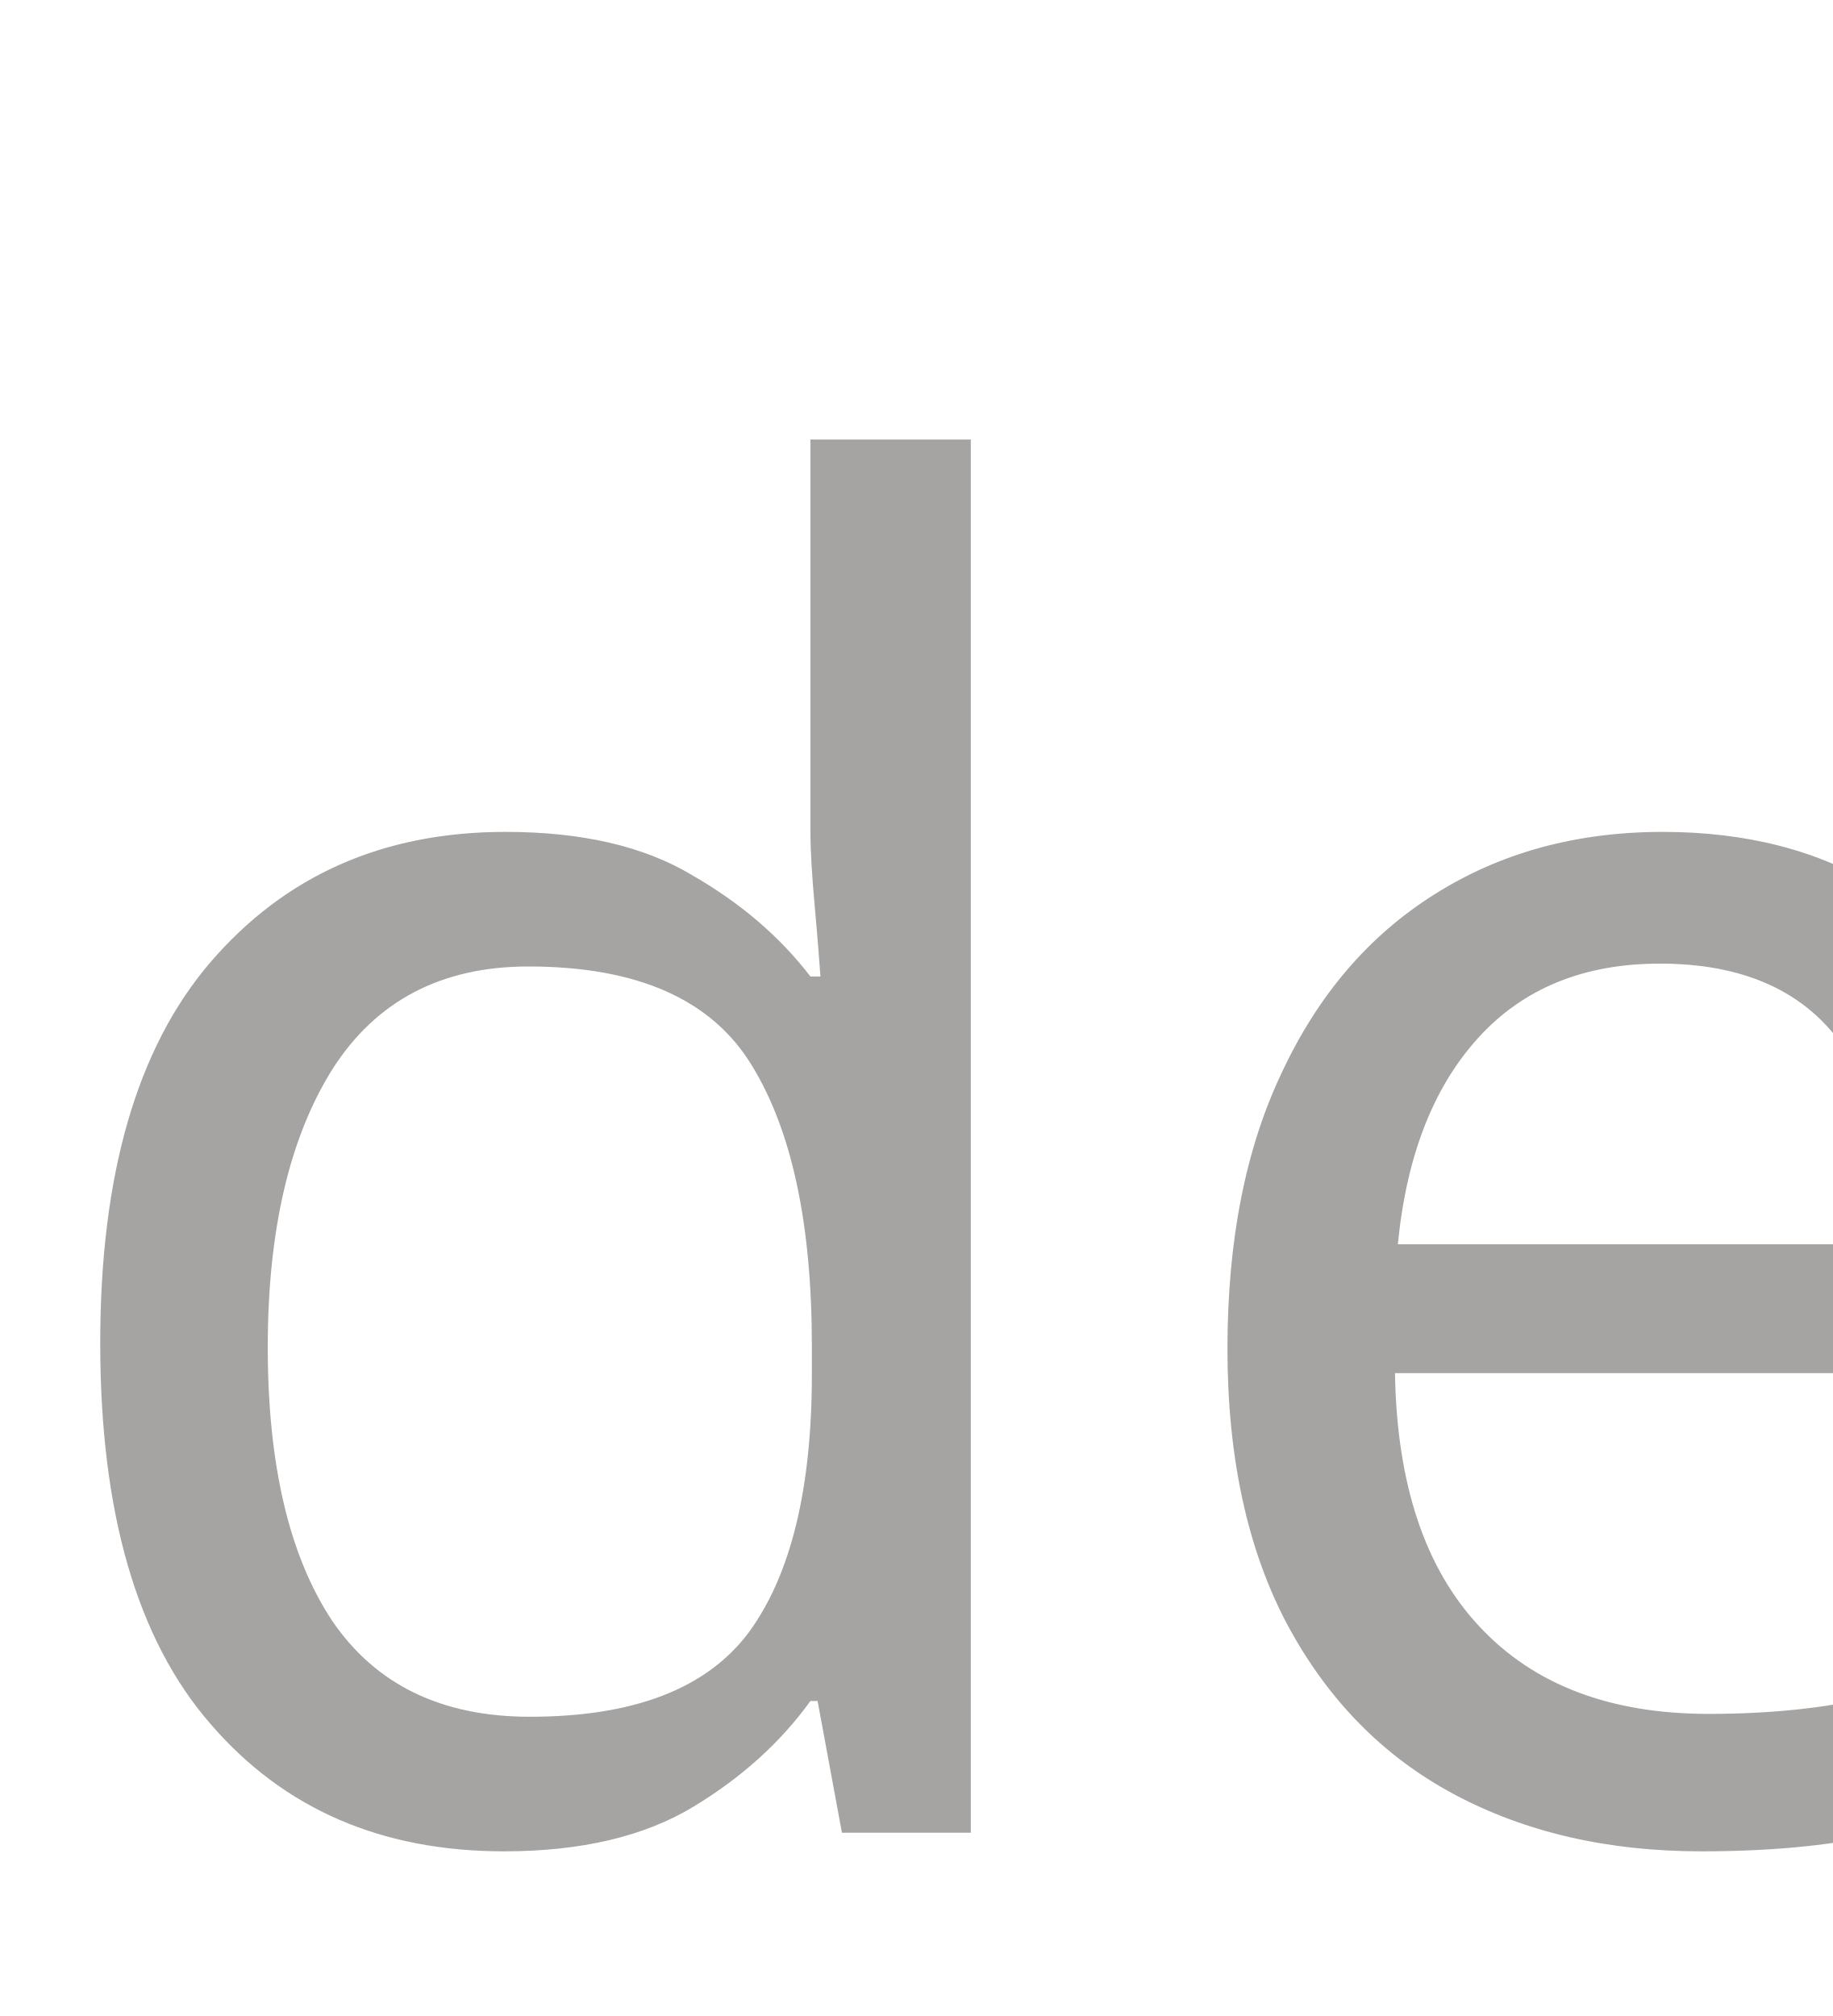
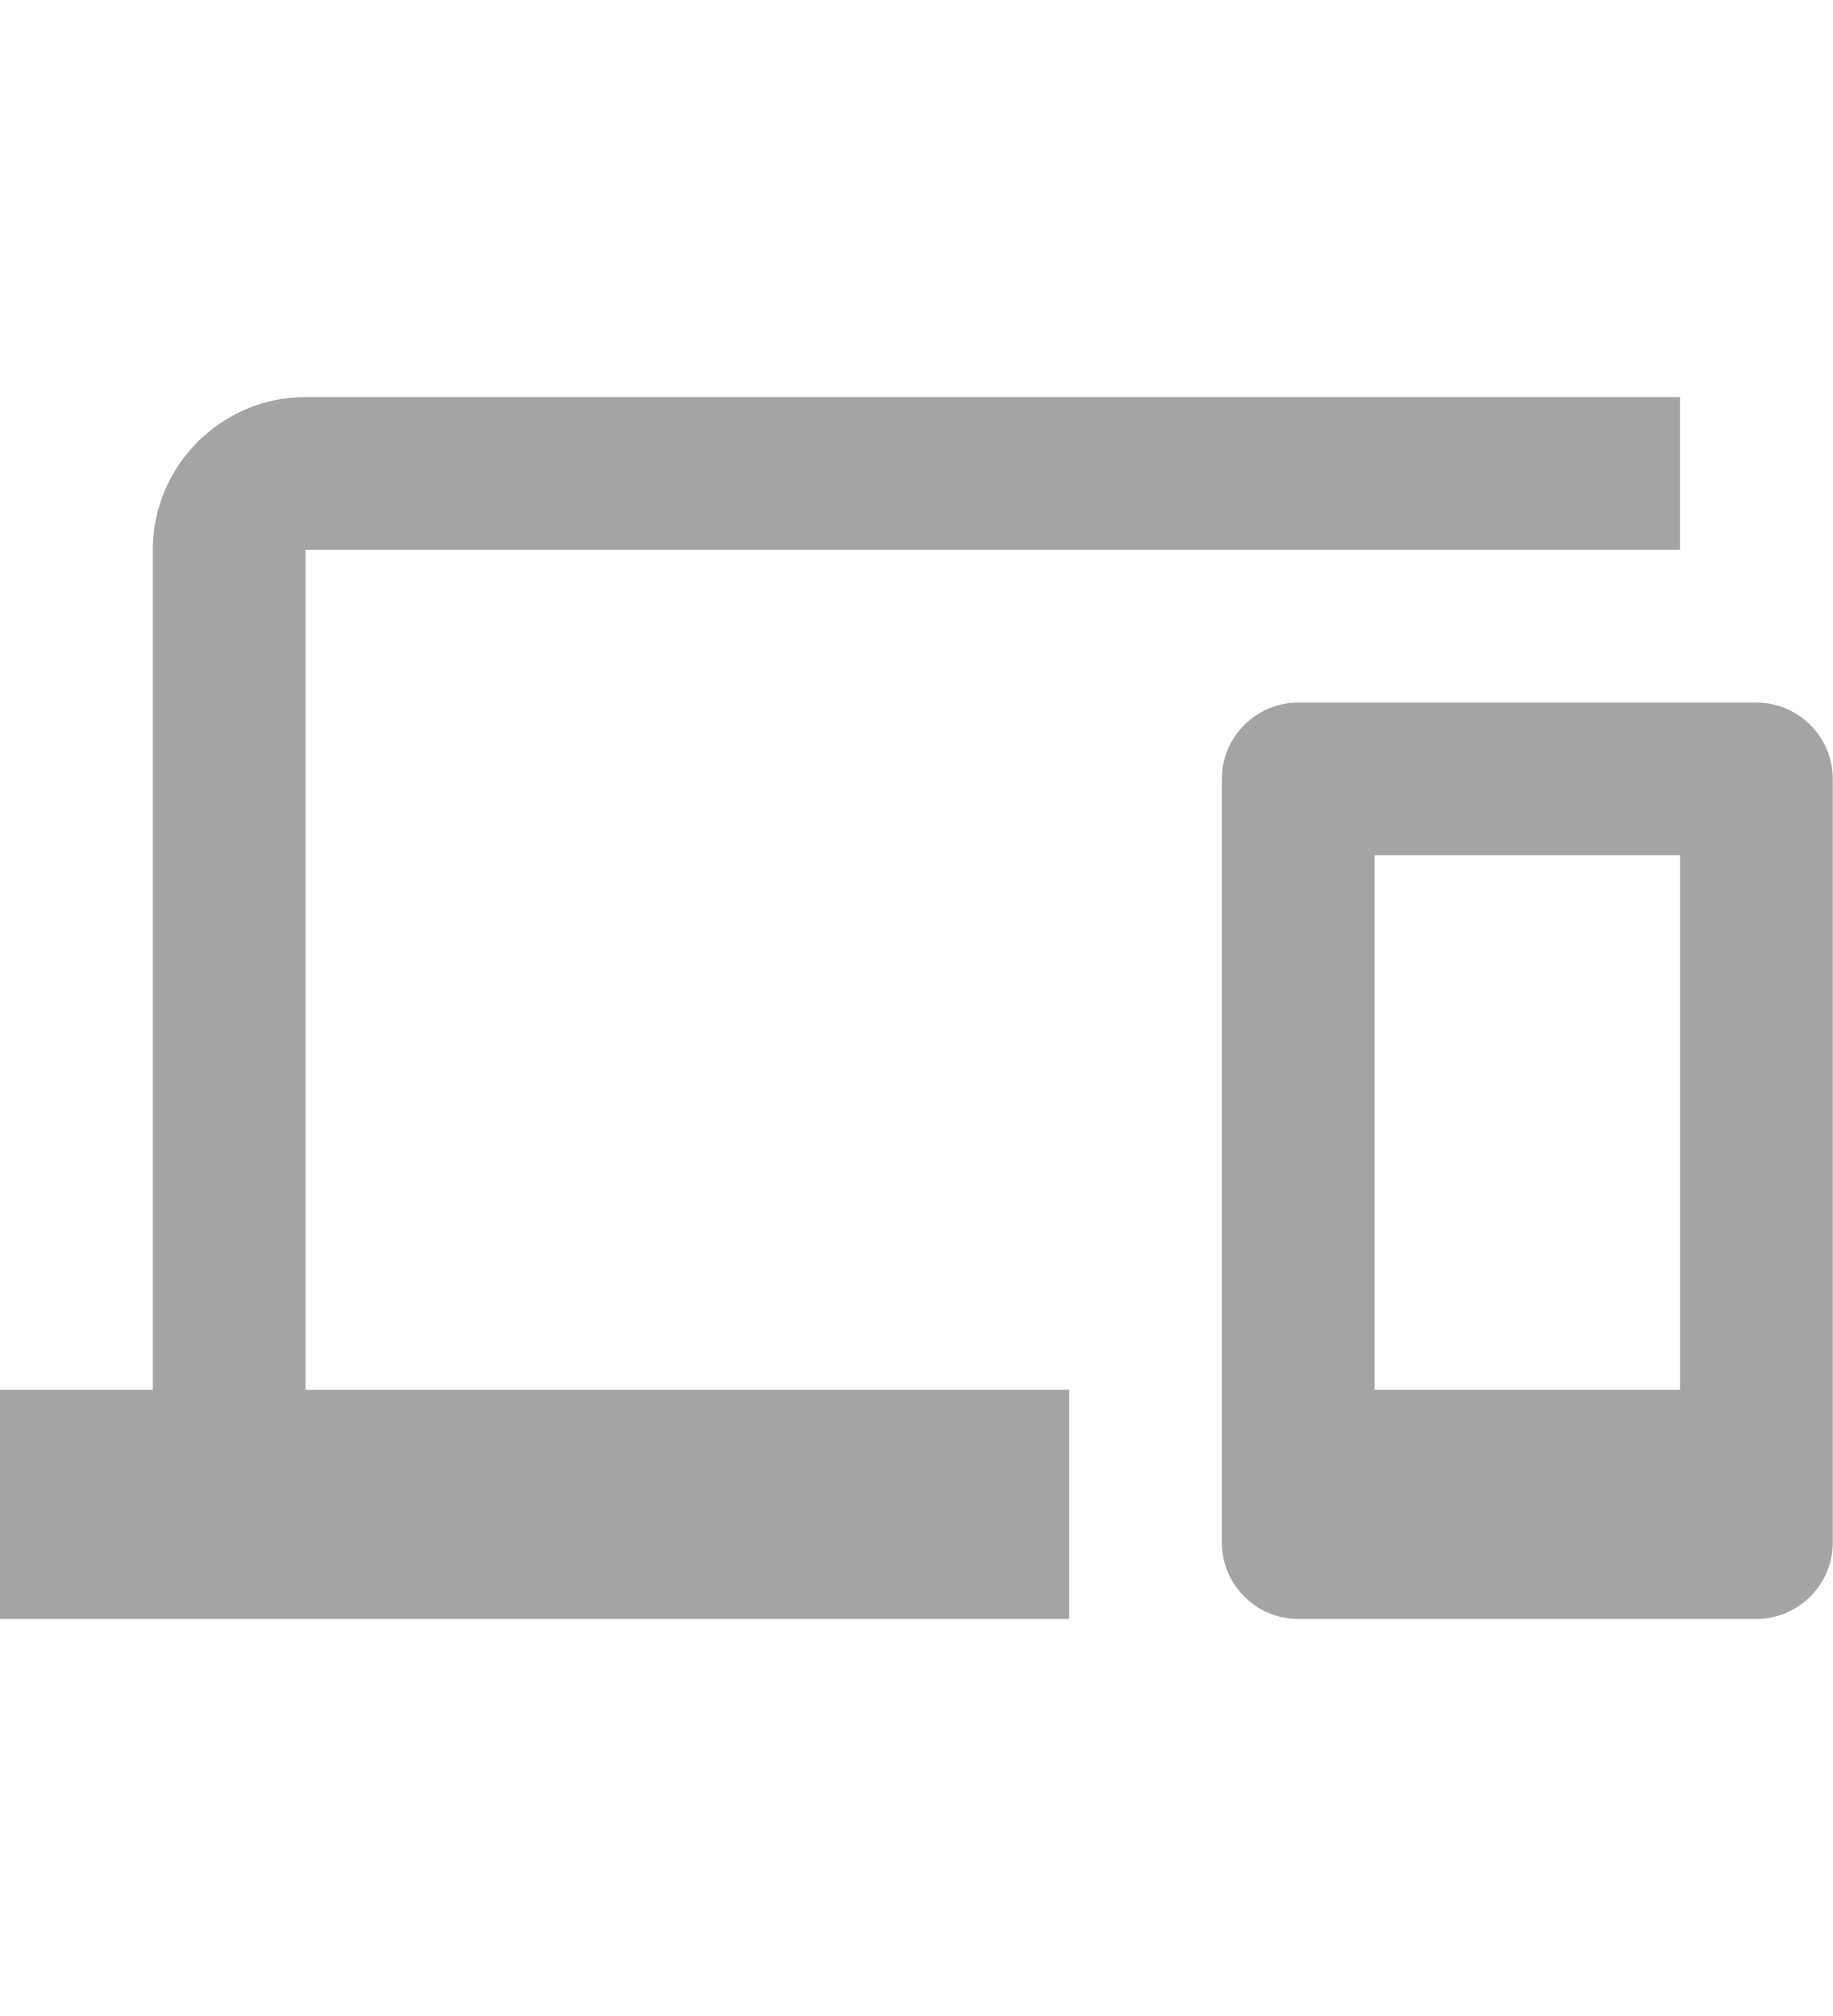
<svg xmlns="http://www.w3.org/2000/svg" width="20px" height="22px" viewBox="0 0 20 22" version="1.1">
  <defs />
-   <g id="Light" stroke="none" stroke-width="1" fill="none" fill-rule="evenodd" font-size="20" font-family="MaterialIcons-Regular, Material Icons" line-spacing="22" font-weight="normal">
-     <g id="48---mdpi" fill="#A6A4A3">
-       <text id="devices">
-         <tspan x="0" y="20">devices</tspan>
-       </text>
+   <g id="Light" stroke="none" stroke-width="1" fill="none" fill-rule="evenodd">
+     <g id="icon-design">
+       <g id="ic_devices_black_24px" transform="translate(0, 1)">
+         <g id="Group">
+           <polygon id="Shape" points="0 0 20 0 20 20 0 20" />
+           <path d="M3.333,5 L18.333,5 L18.333,3.333 L3.333,3.333 C2.417,3.333 1.667,4.083 1.667,5 L1.667,14.167 L0,14.167 L0,16.667 L11.667,16.667 L11.667,14.167 L3.333,14.167 L3.333,5 L3.333,5 Z M19.167,6.667 L14.167,6.667 C13.708,6.667 13.333,7.042 13.333,7.5 L13.333,15.833 C13.333,16.292 13.708,16.667 14.167,16.667 L19.167,16.667 C19.625,16.667 20,16.292 20,15.833 L20,7.5 C20,7.042 19.625,6.667 19.167,6.667 L19.167,6.667 Z M18.333,14.167 L15,14.167 L15,8.333 L18.333,8.333 L18.333,14.167 L18.333,14.167 Z" id="Shape" fill="#A6A4A2" />
+         </g>
+       </g>
    </g>
  </g>
</svg>
